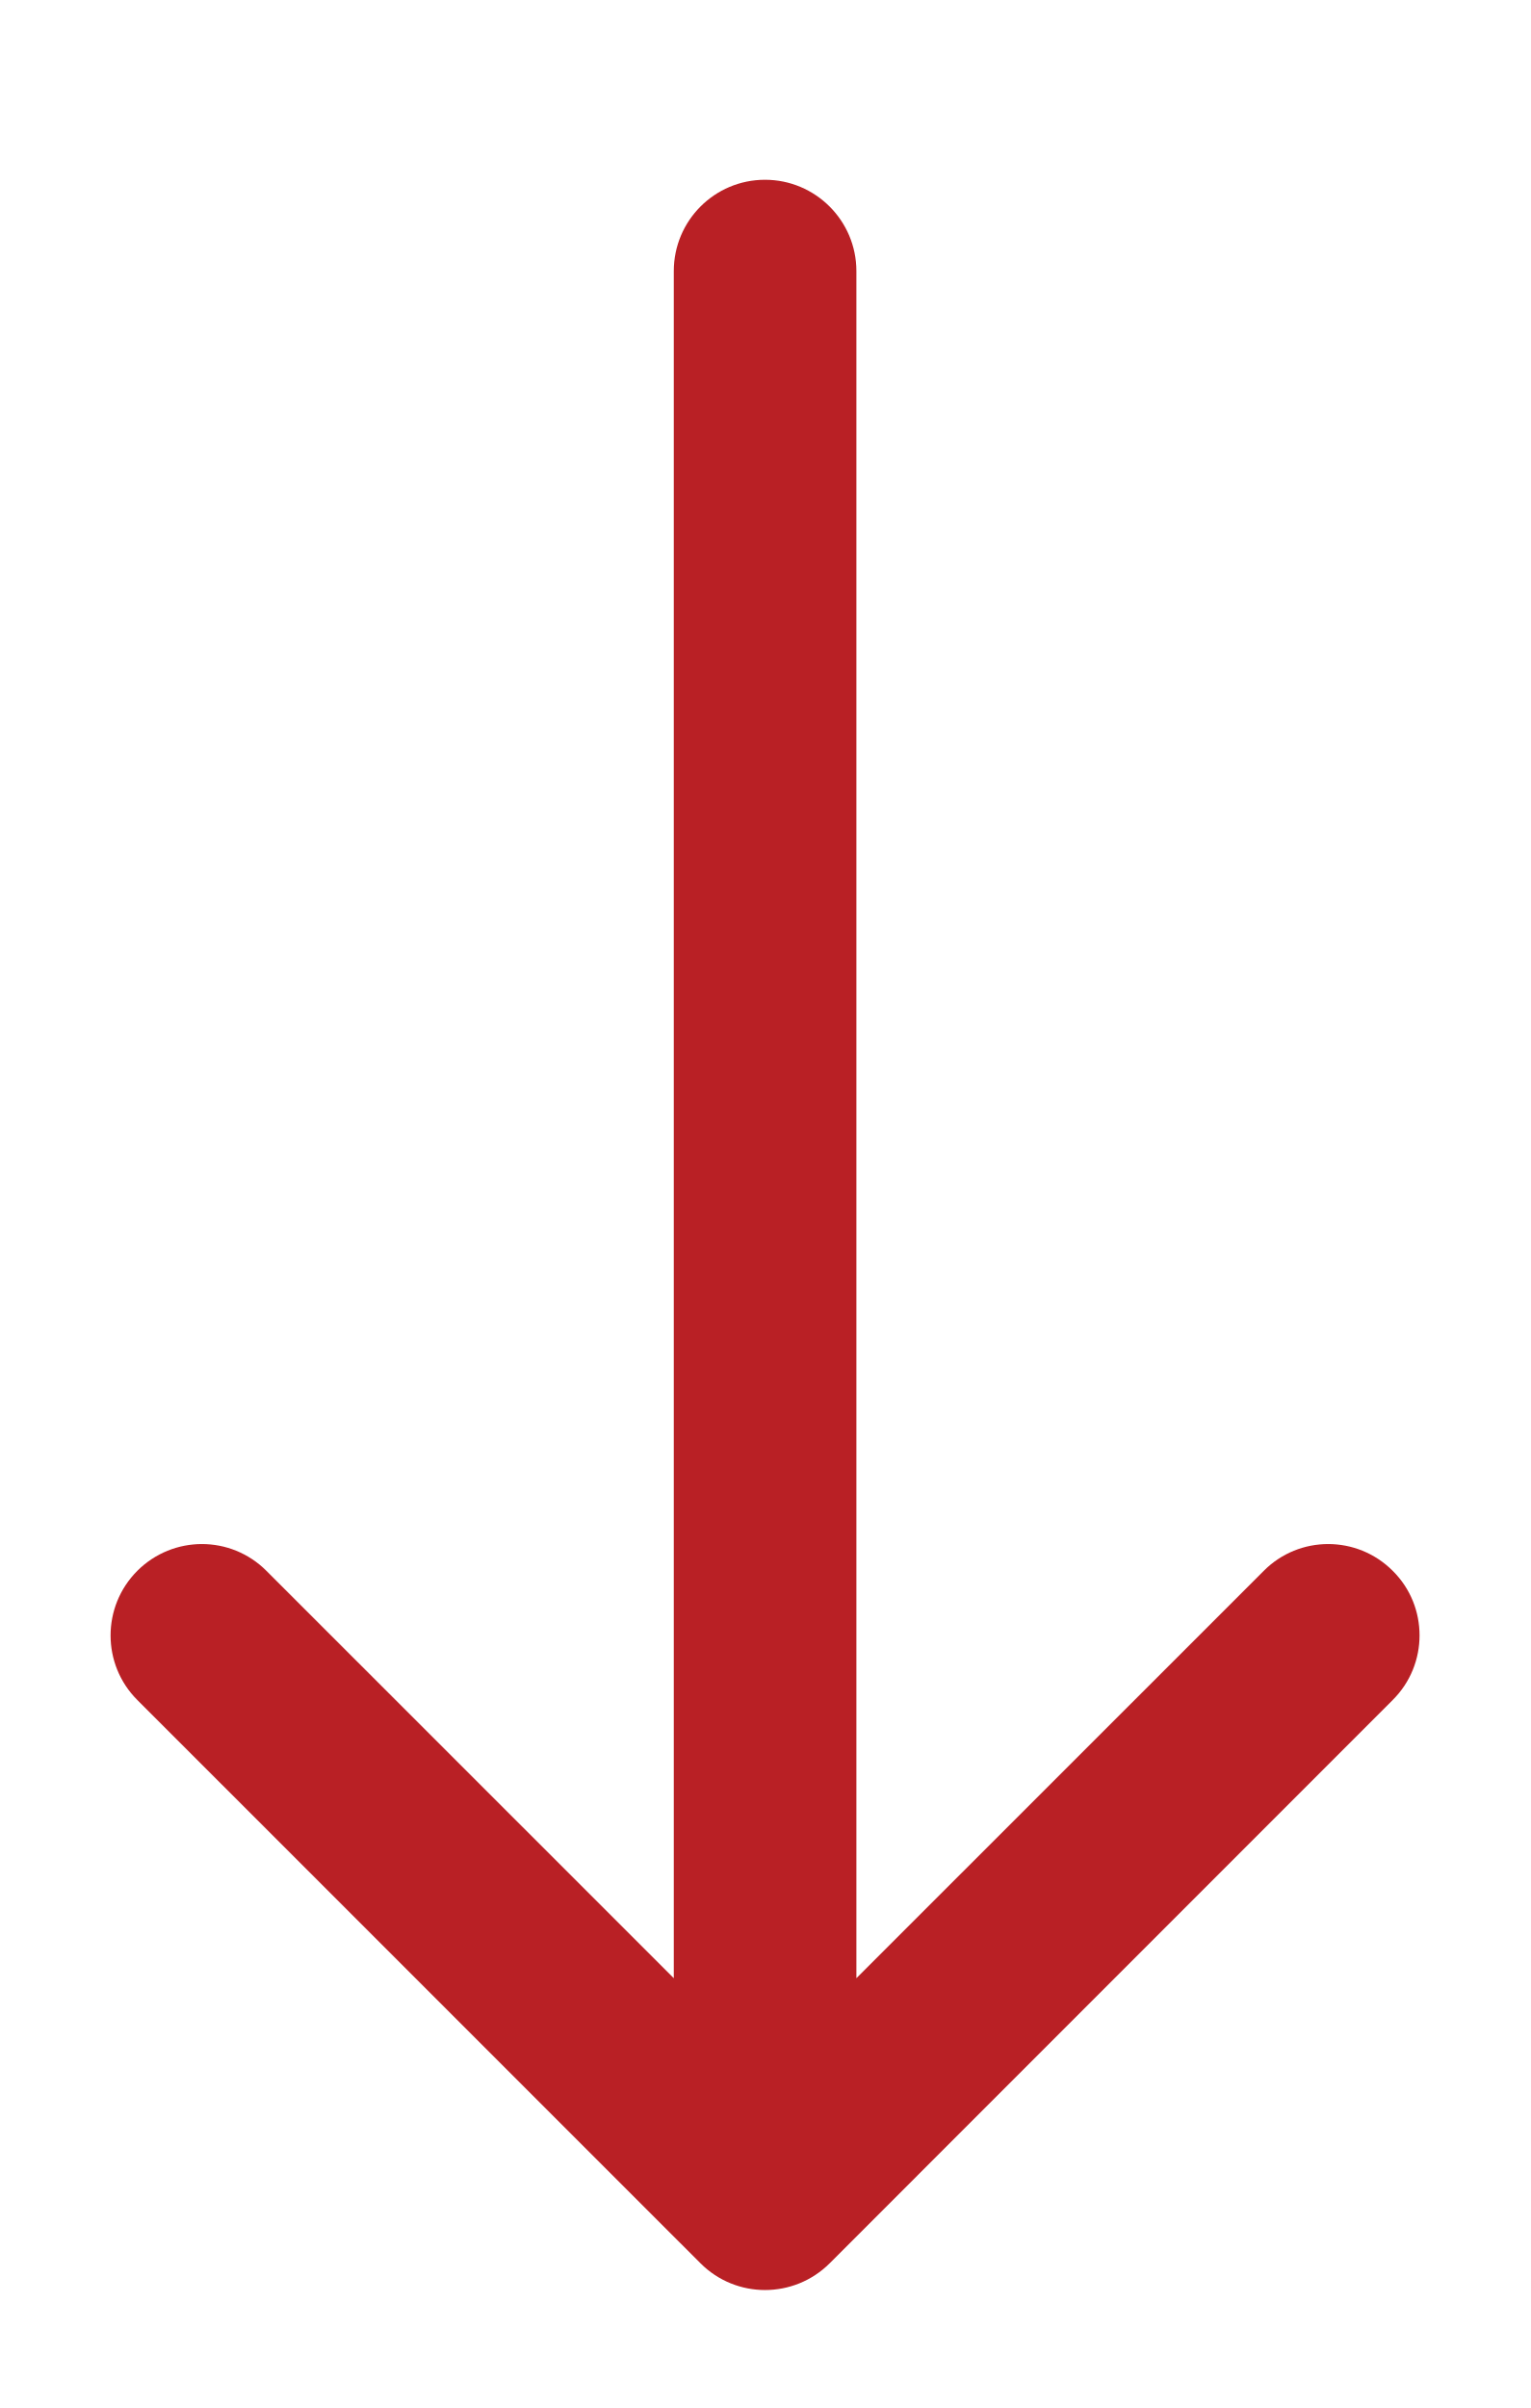
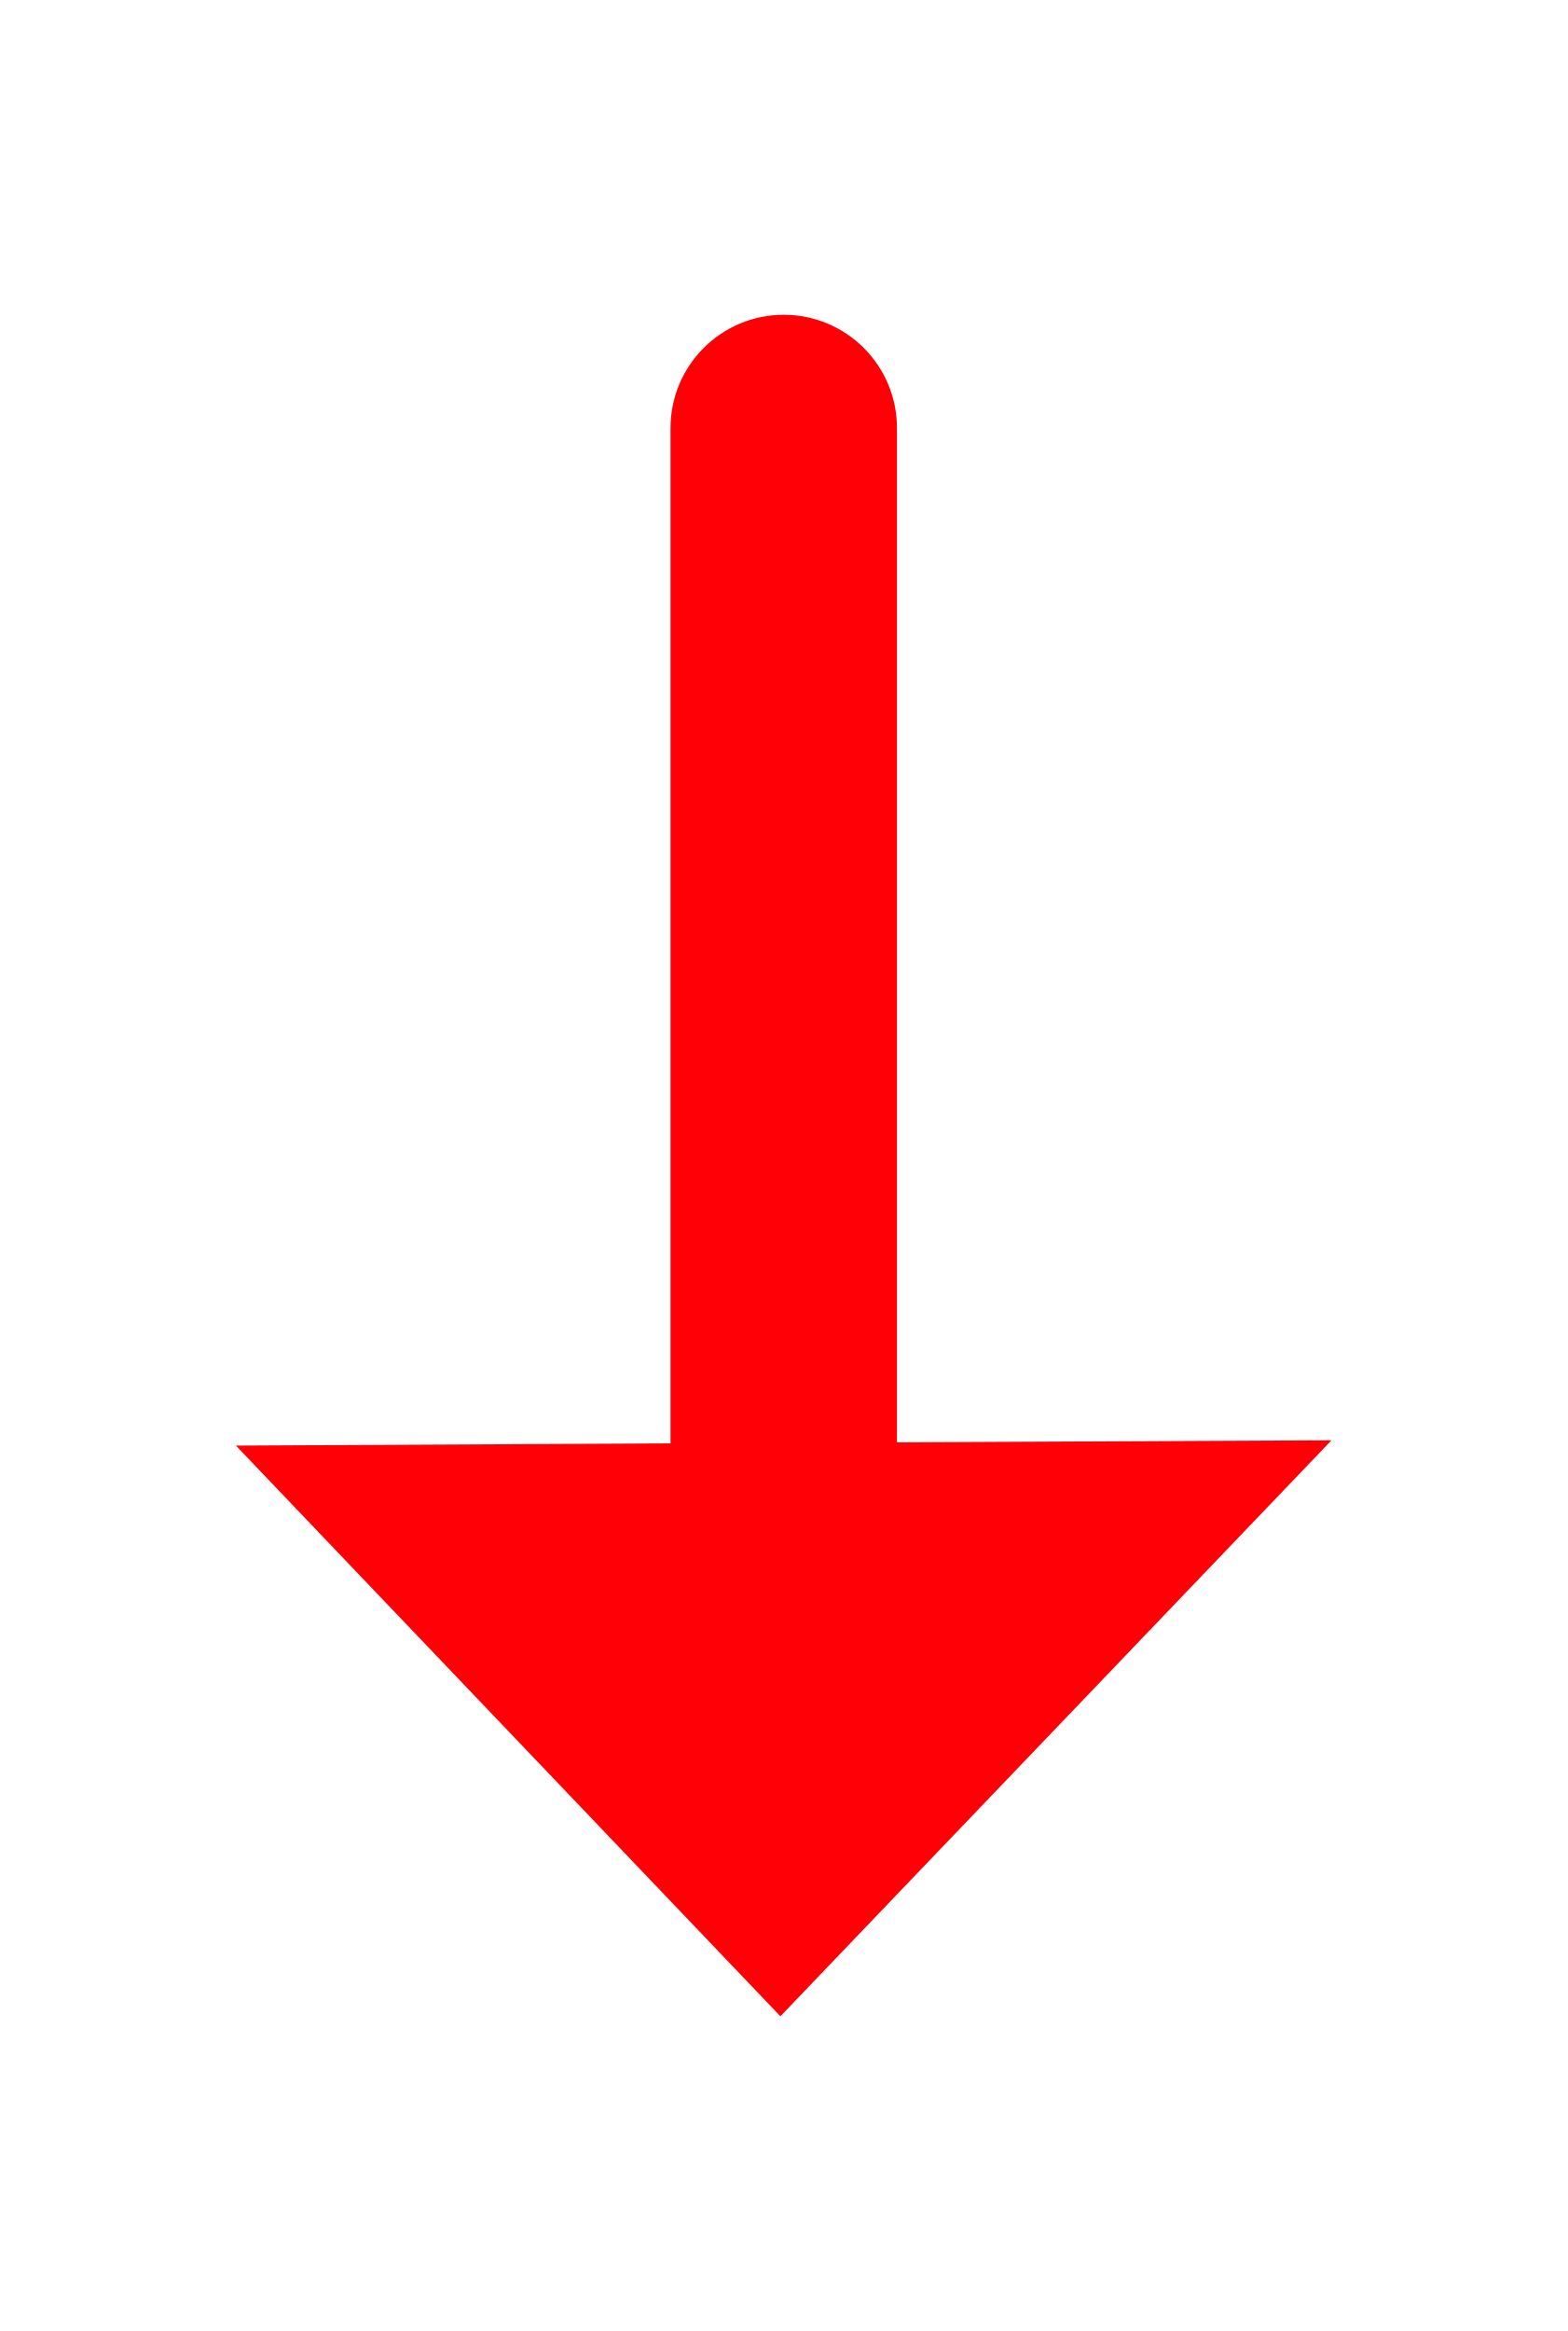
- <svg xmlns="http://www.w3.org/2000/svg" version="1.1" id="Capa_1" x="0px" y="0px" width="19.625px" height="30.875px" viewBox="0 0 19.625 30.875" enable-background="new 0 0 19.625 30.875" xml:space="preserve">
-   <g>
-     <g>
-       <path fill="#B92025" d="M8.642,3.476v21.888l-5.225-5.223c-0.457-0.458-1.197-0.458-1.656,0c-0.457,0.458-0.457,1.199,0,1.656    l7.223,7.222c0.457,0.458,1.199,0.458,1.658,0l7.221-7.222c0.23-0.229,0.344-0.529,0.344-0.828c0-0.3-0.113-0.599-0.344-0.828    c-0.457-0.458-1.199-0.458-1.654,0l-5.225,5.223V3.476c0-0.646-0.525-1.171-1.172-1.171S8.642,2.83,8.642,3.476z" />
-     </g>
-   </g>
+ <svg xmlns="http://www.w3.org/2000/svg" version="1.1" id="Capa_1" x="0px" y="0px" width="27.691px" height="41.173px" viewBox="0 0 27.691 41.173" enable-background="new 0 0 27.691 41.173" xml:space="preserve">
+   <path fill="#FF0007" d="M15.846,25.477V7.56c0-1.104-0.896-2-2-2c-1.104,0-2,0.896-2,2v17.935l-7.678,0.039l9.619,10.08  l9.736-10.174L15.846,25.477z" />
</svg>
